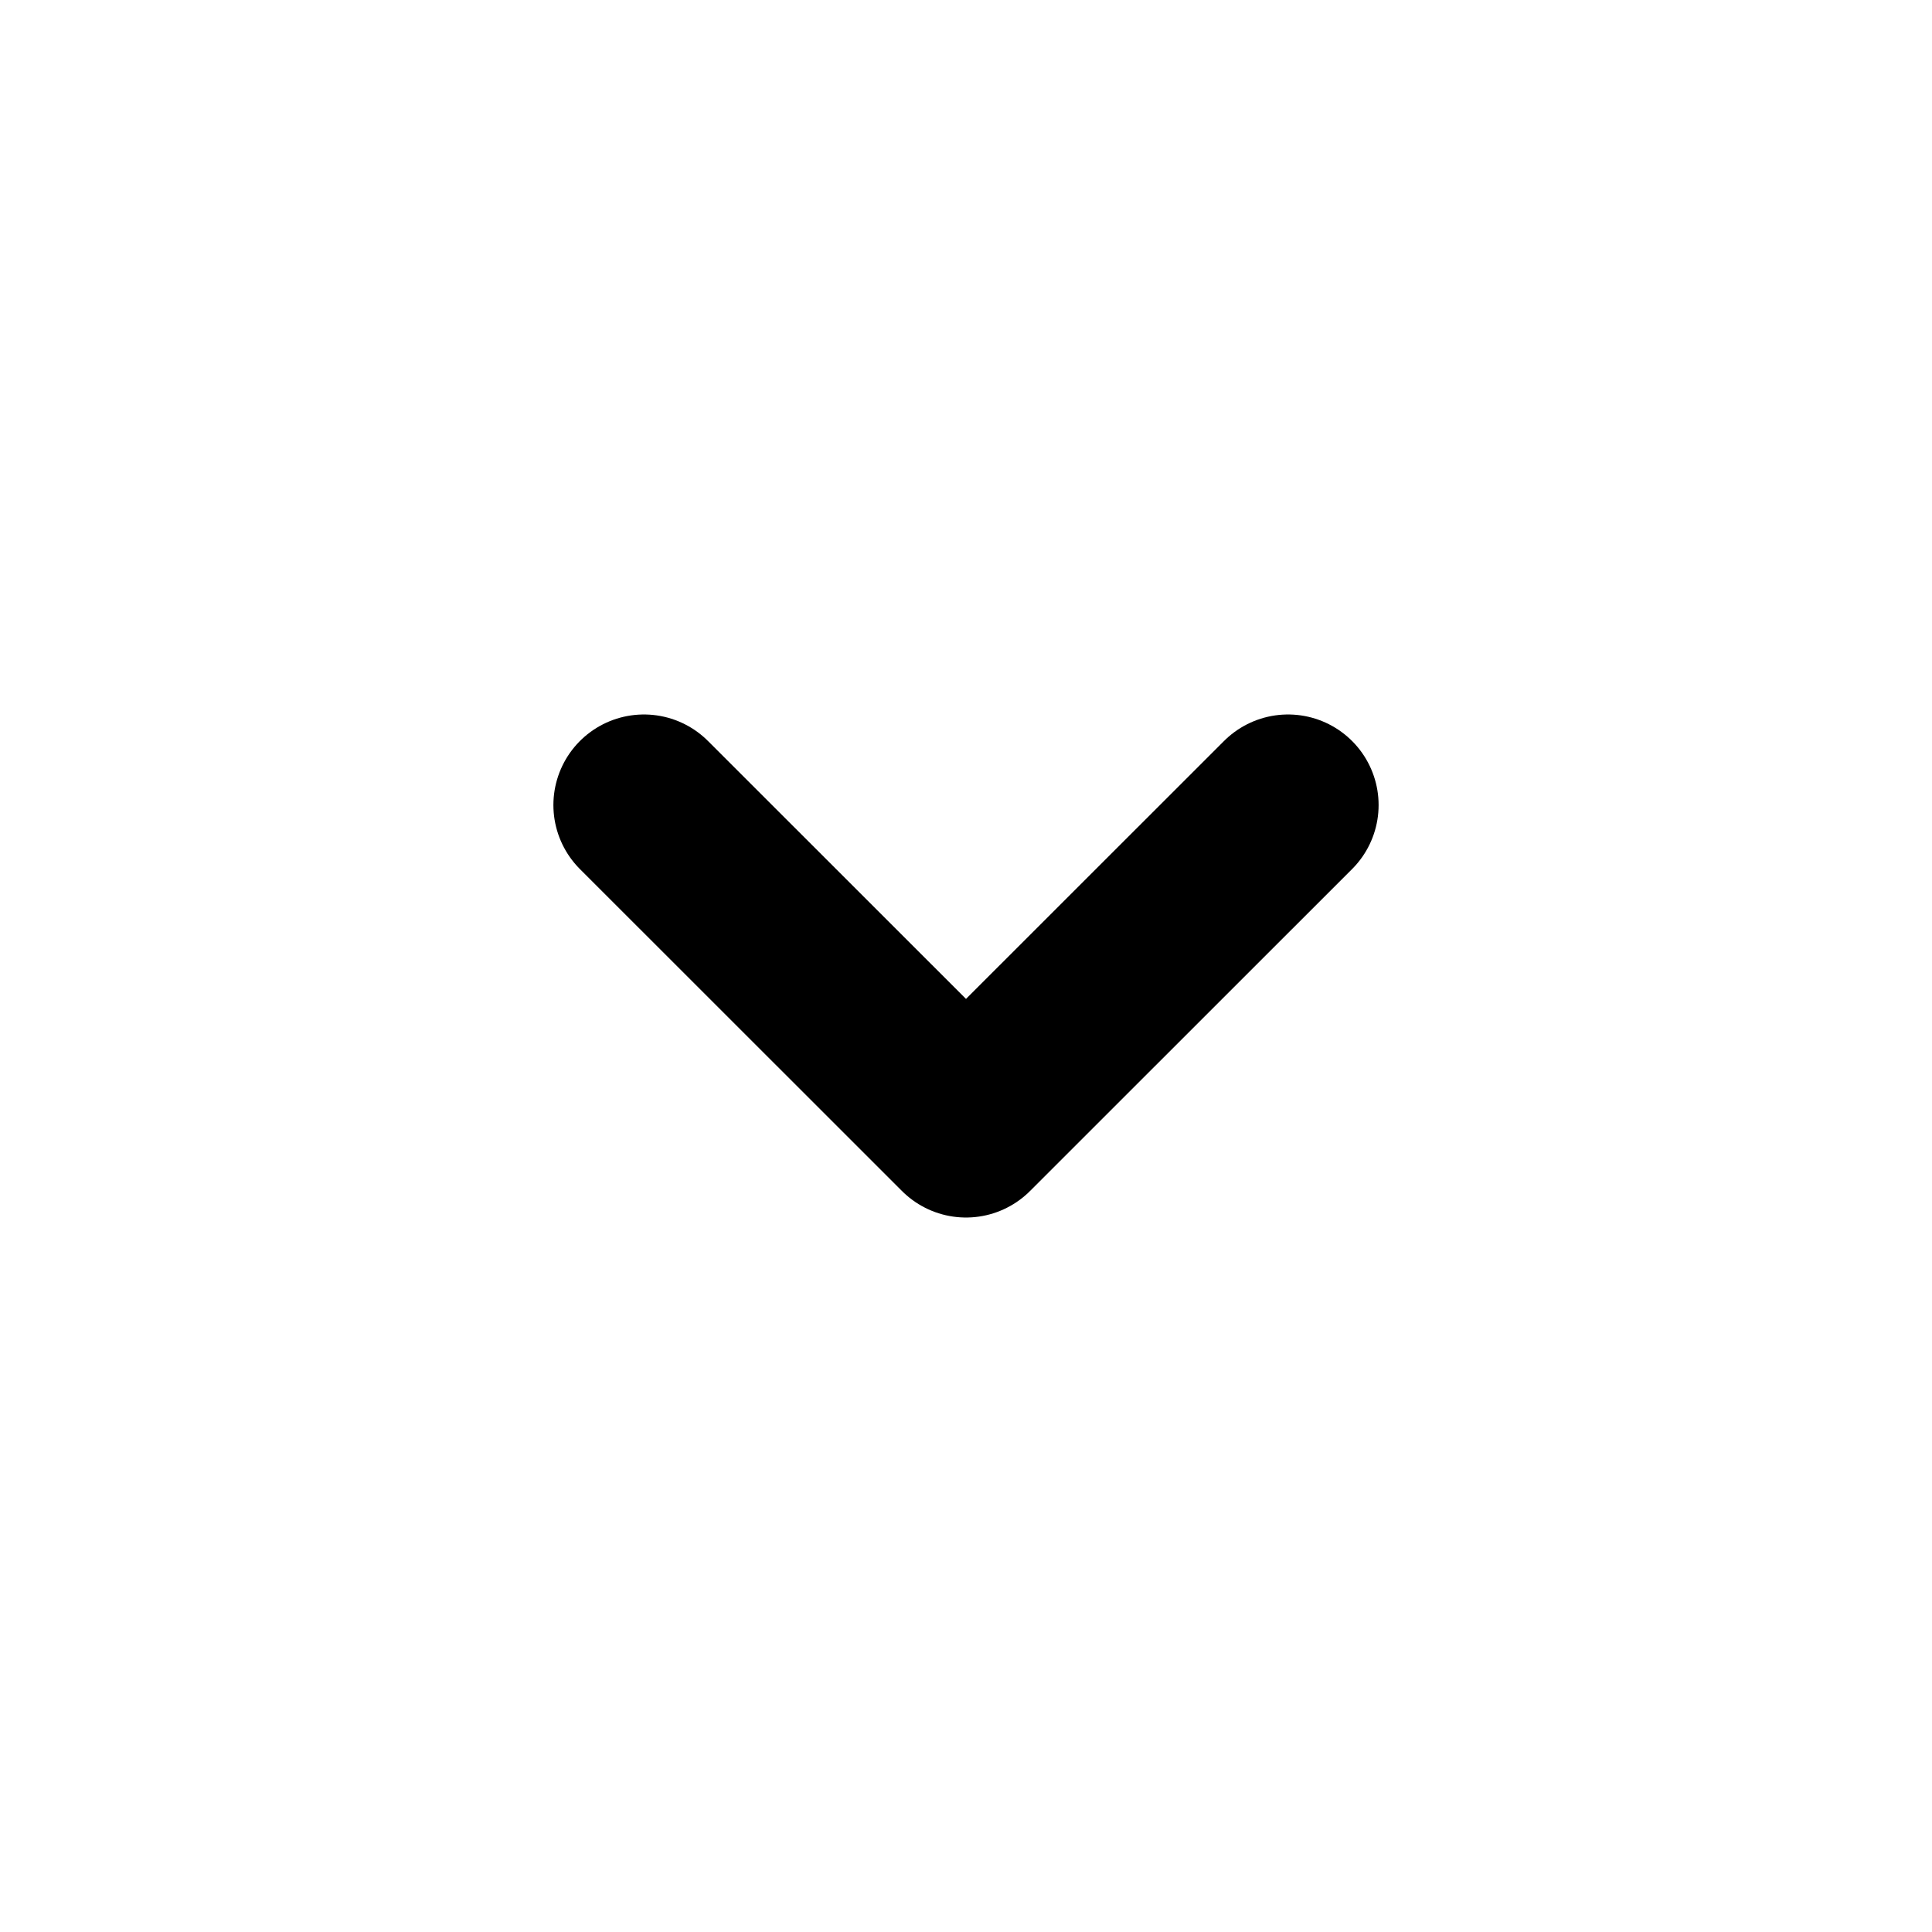
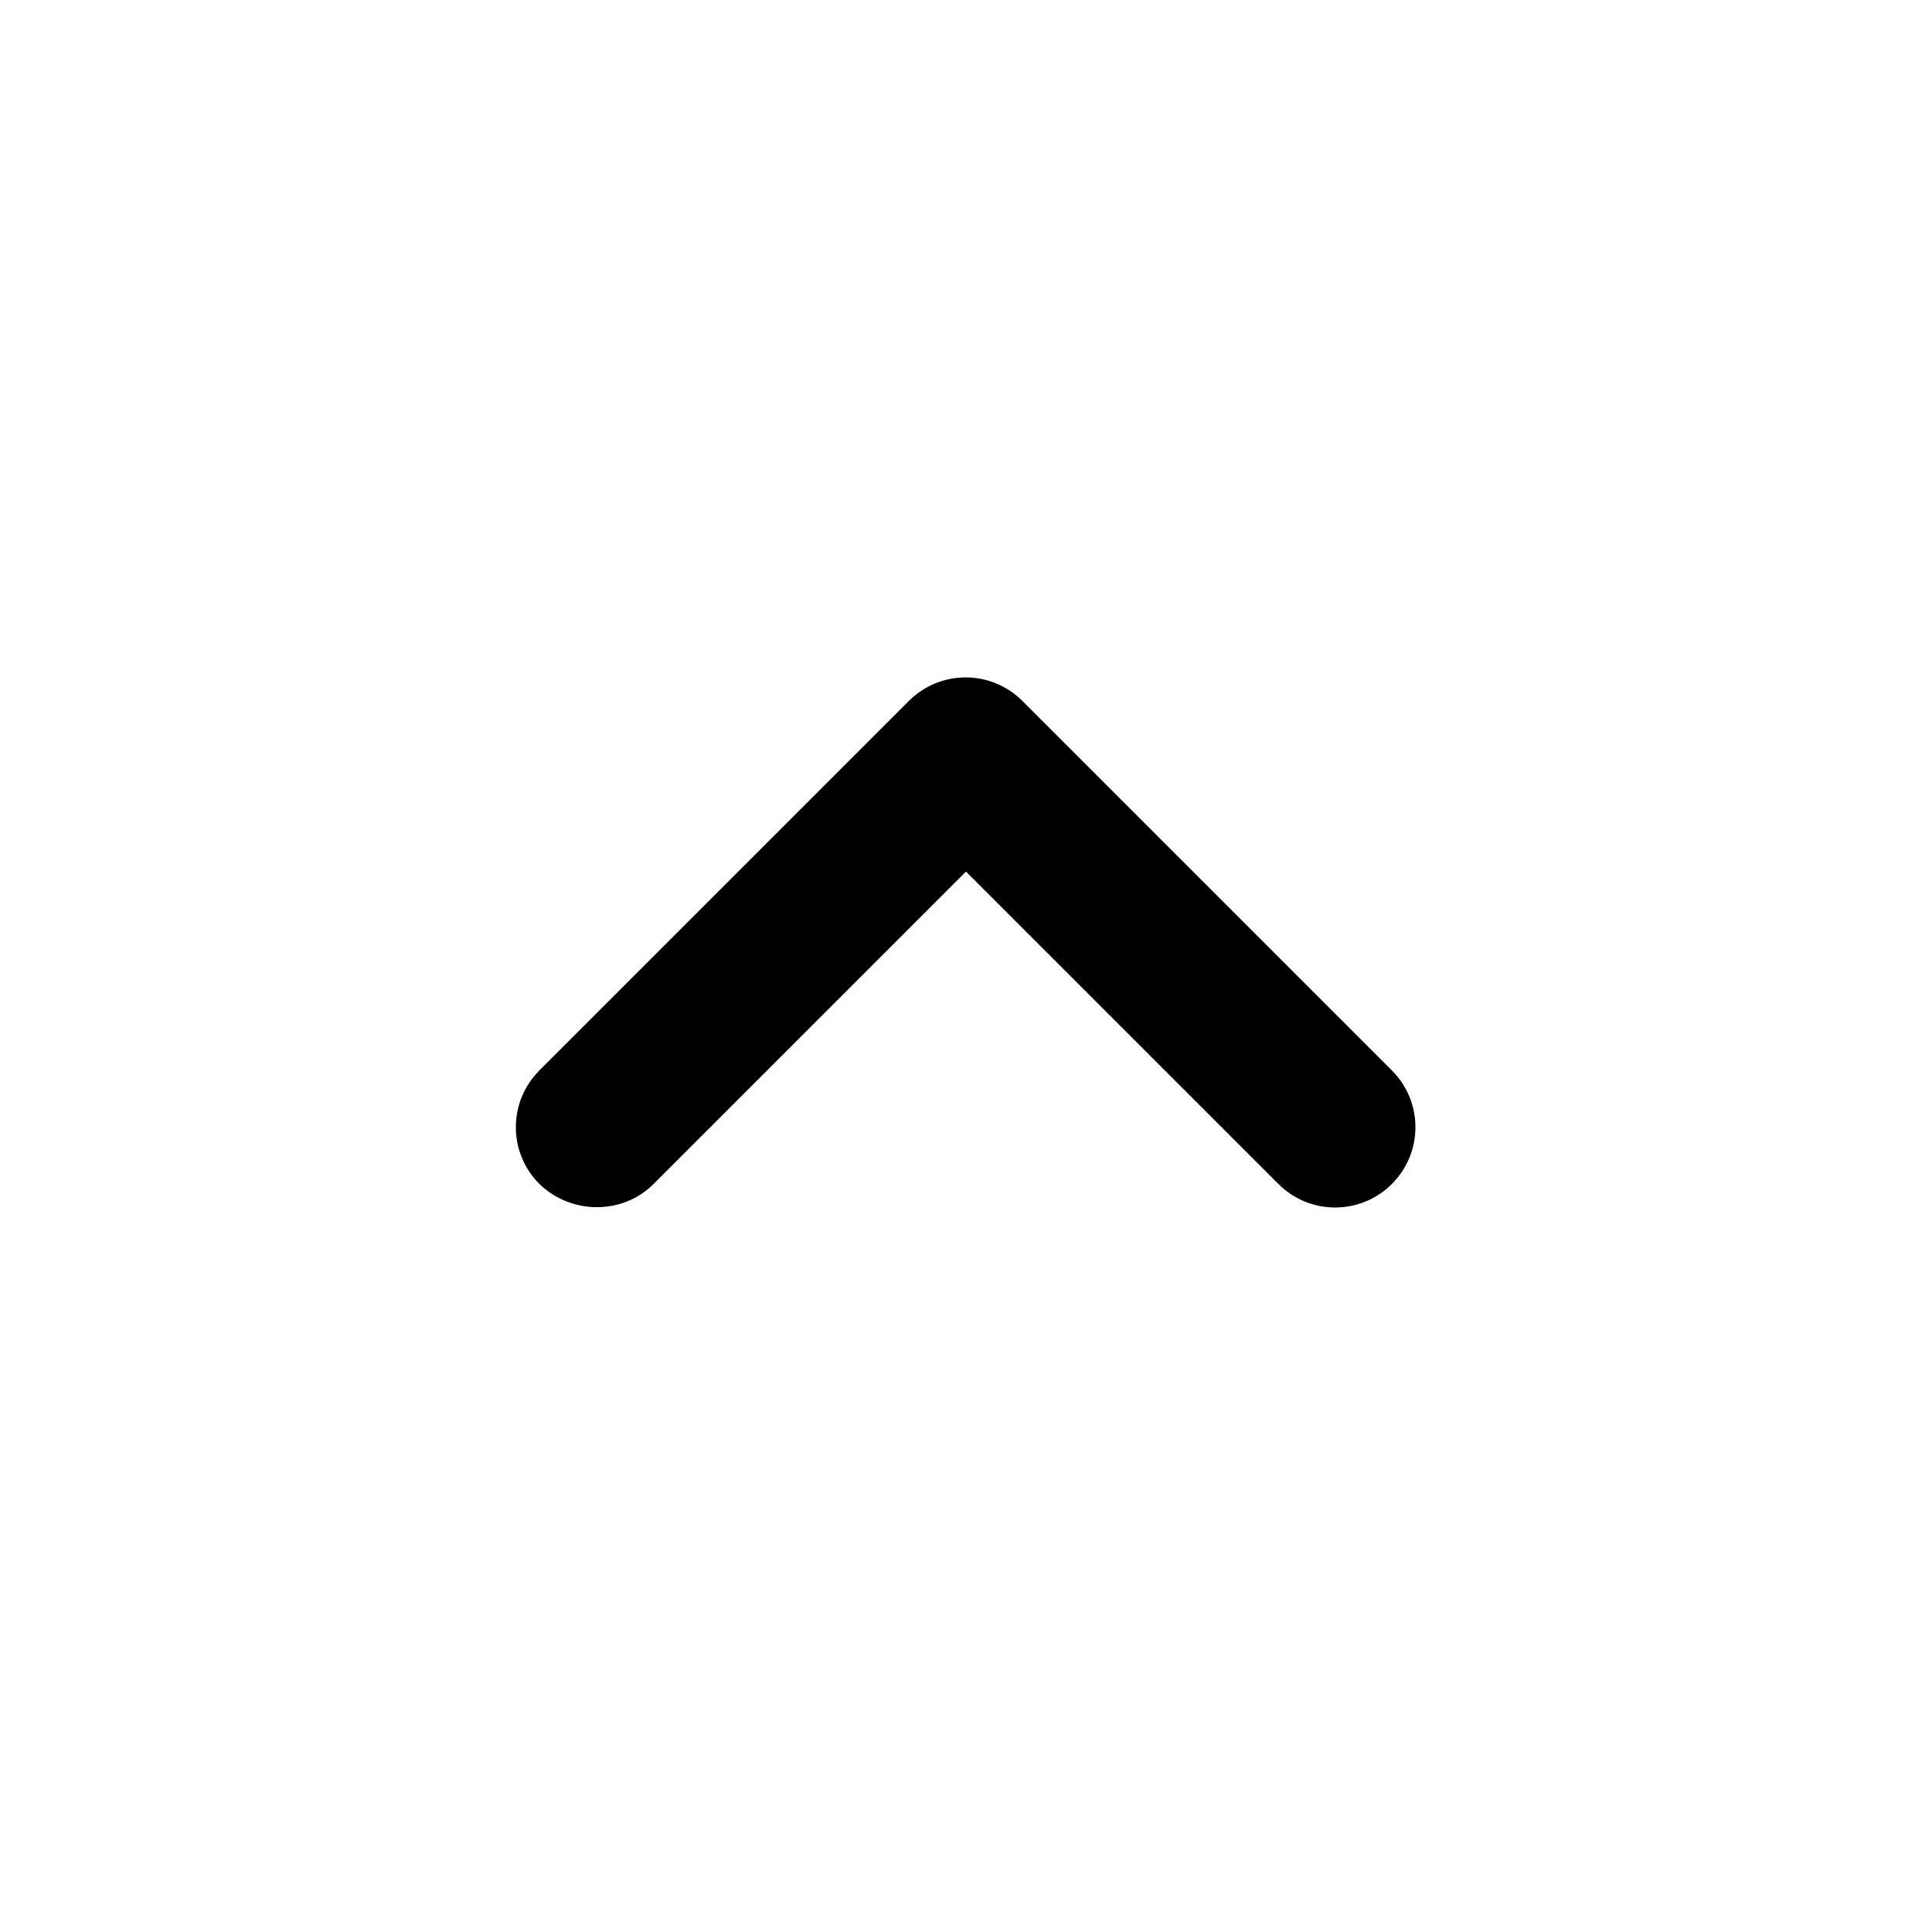
<svg xmlns="http://www.w3.org/2000/svg" width="16" height="16" viewBox="0 0 16 16" fill="none">
-   <path d="M5.333 6.667L8 9.333L10.667 6.667" stroke="currentColor" stroke-width="1.5" stroke-linecap="round" stroke-linejoin="round" />
+   <g>
+     <path d="M5.413 9.805L8 7.218L10.587 9.805C10.847 10.065 11.267 10.065 11.527 9.805C11.787 9.545 11.787 9.125 11.527 8.865L8.467 5.805C8.207 5.545 7.787 5.545 7.527 5.805L4.467 8.865C4.207 9.125 4.207 9.545 4.467 9.805C4.727 10.058 5.153 10.065 5.413 9.805Z" fill="currentColor" />
+   </g>
+   <defs>
+ </defs>
</svg>
